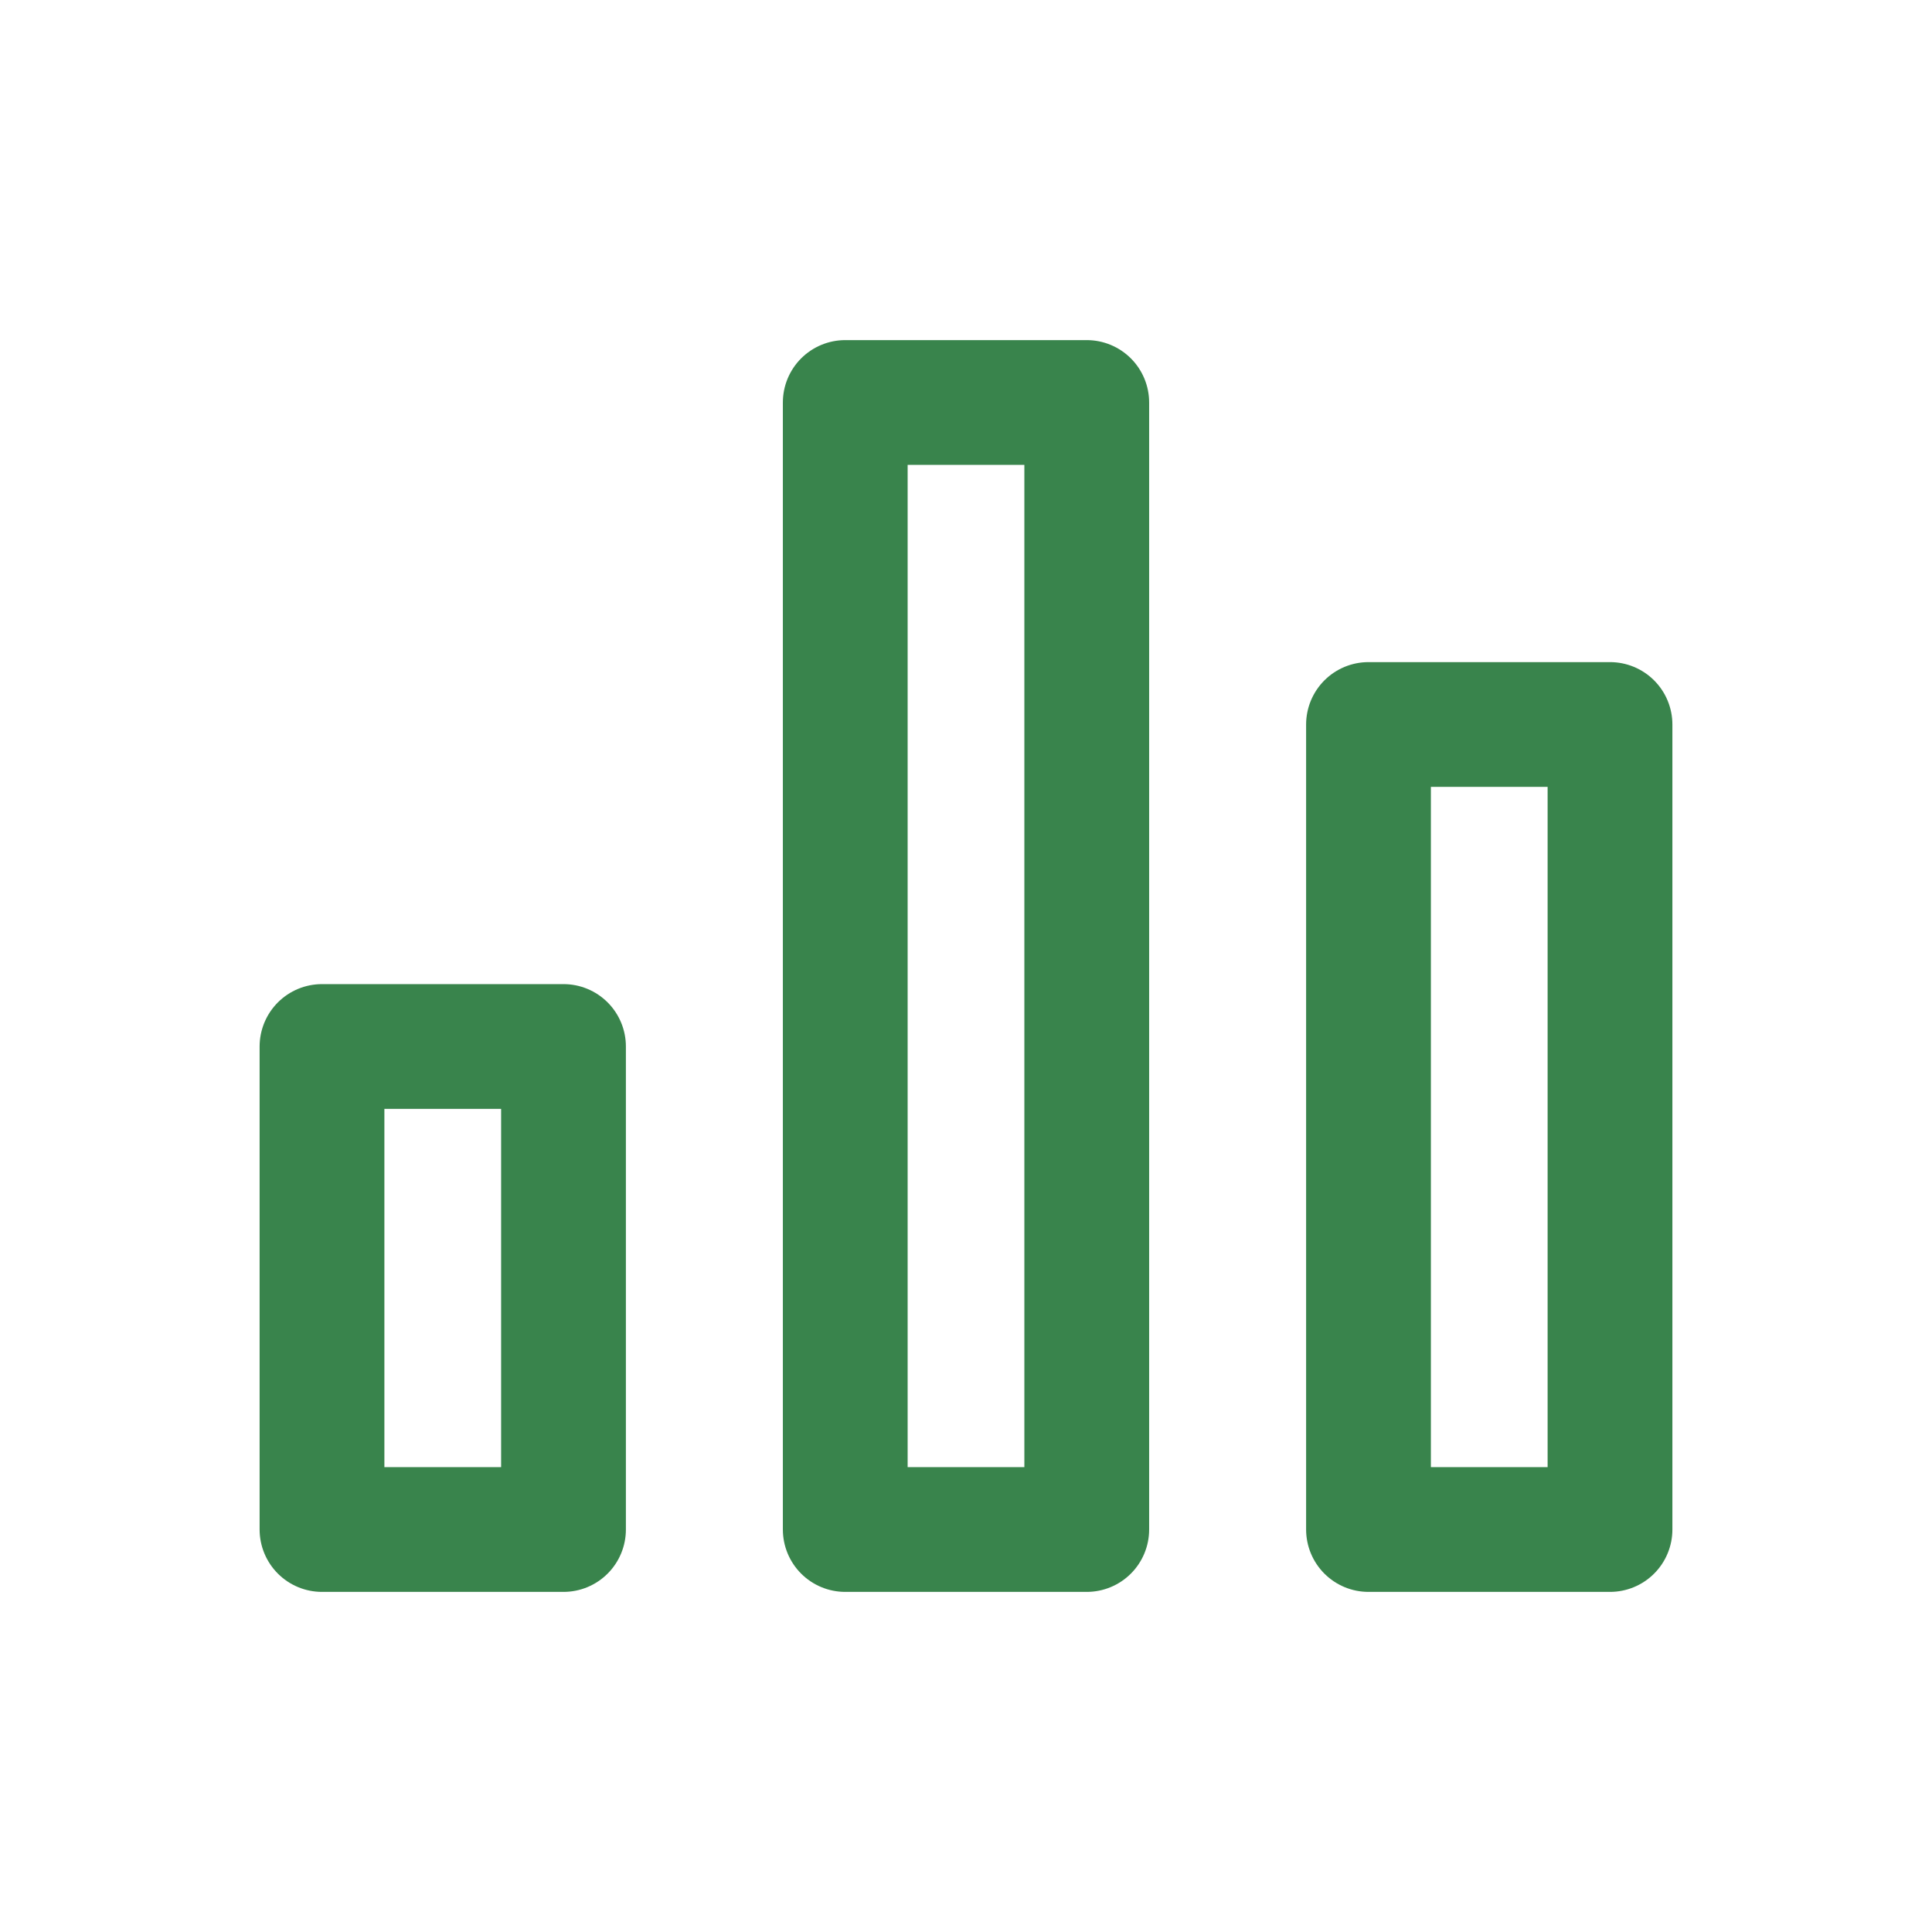
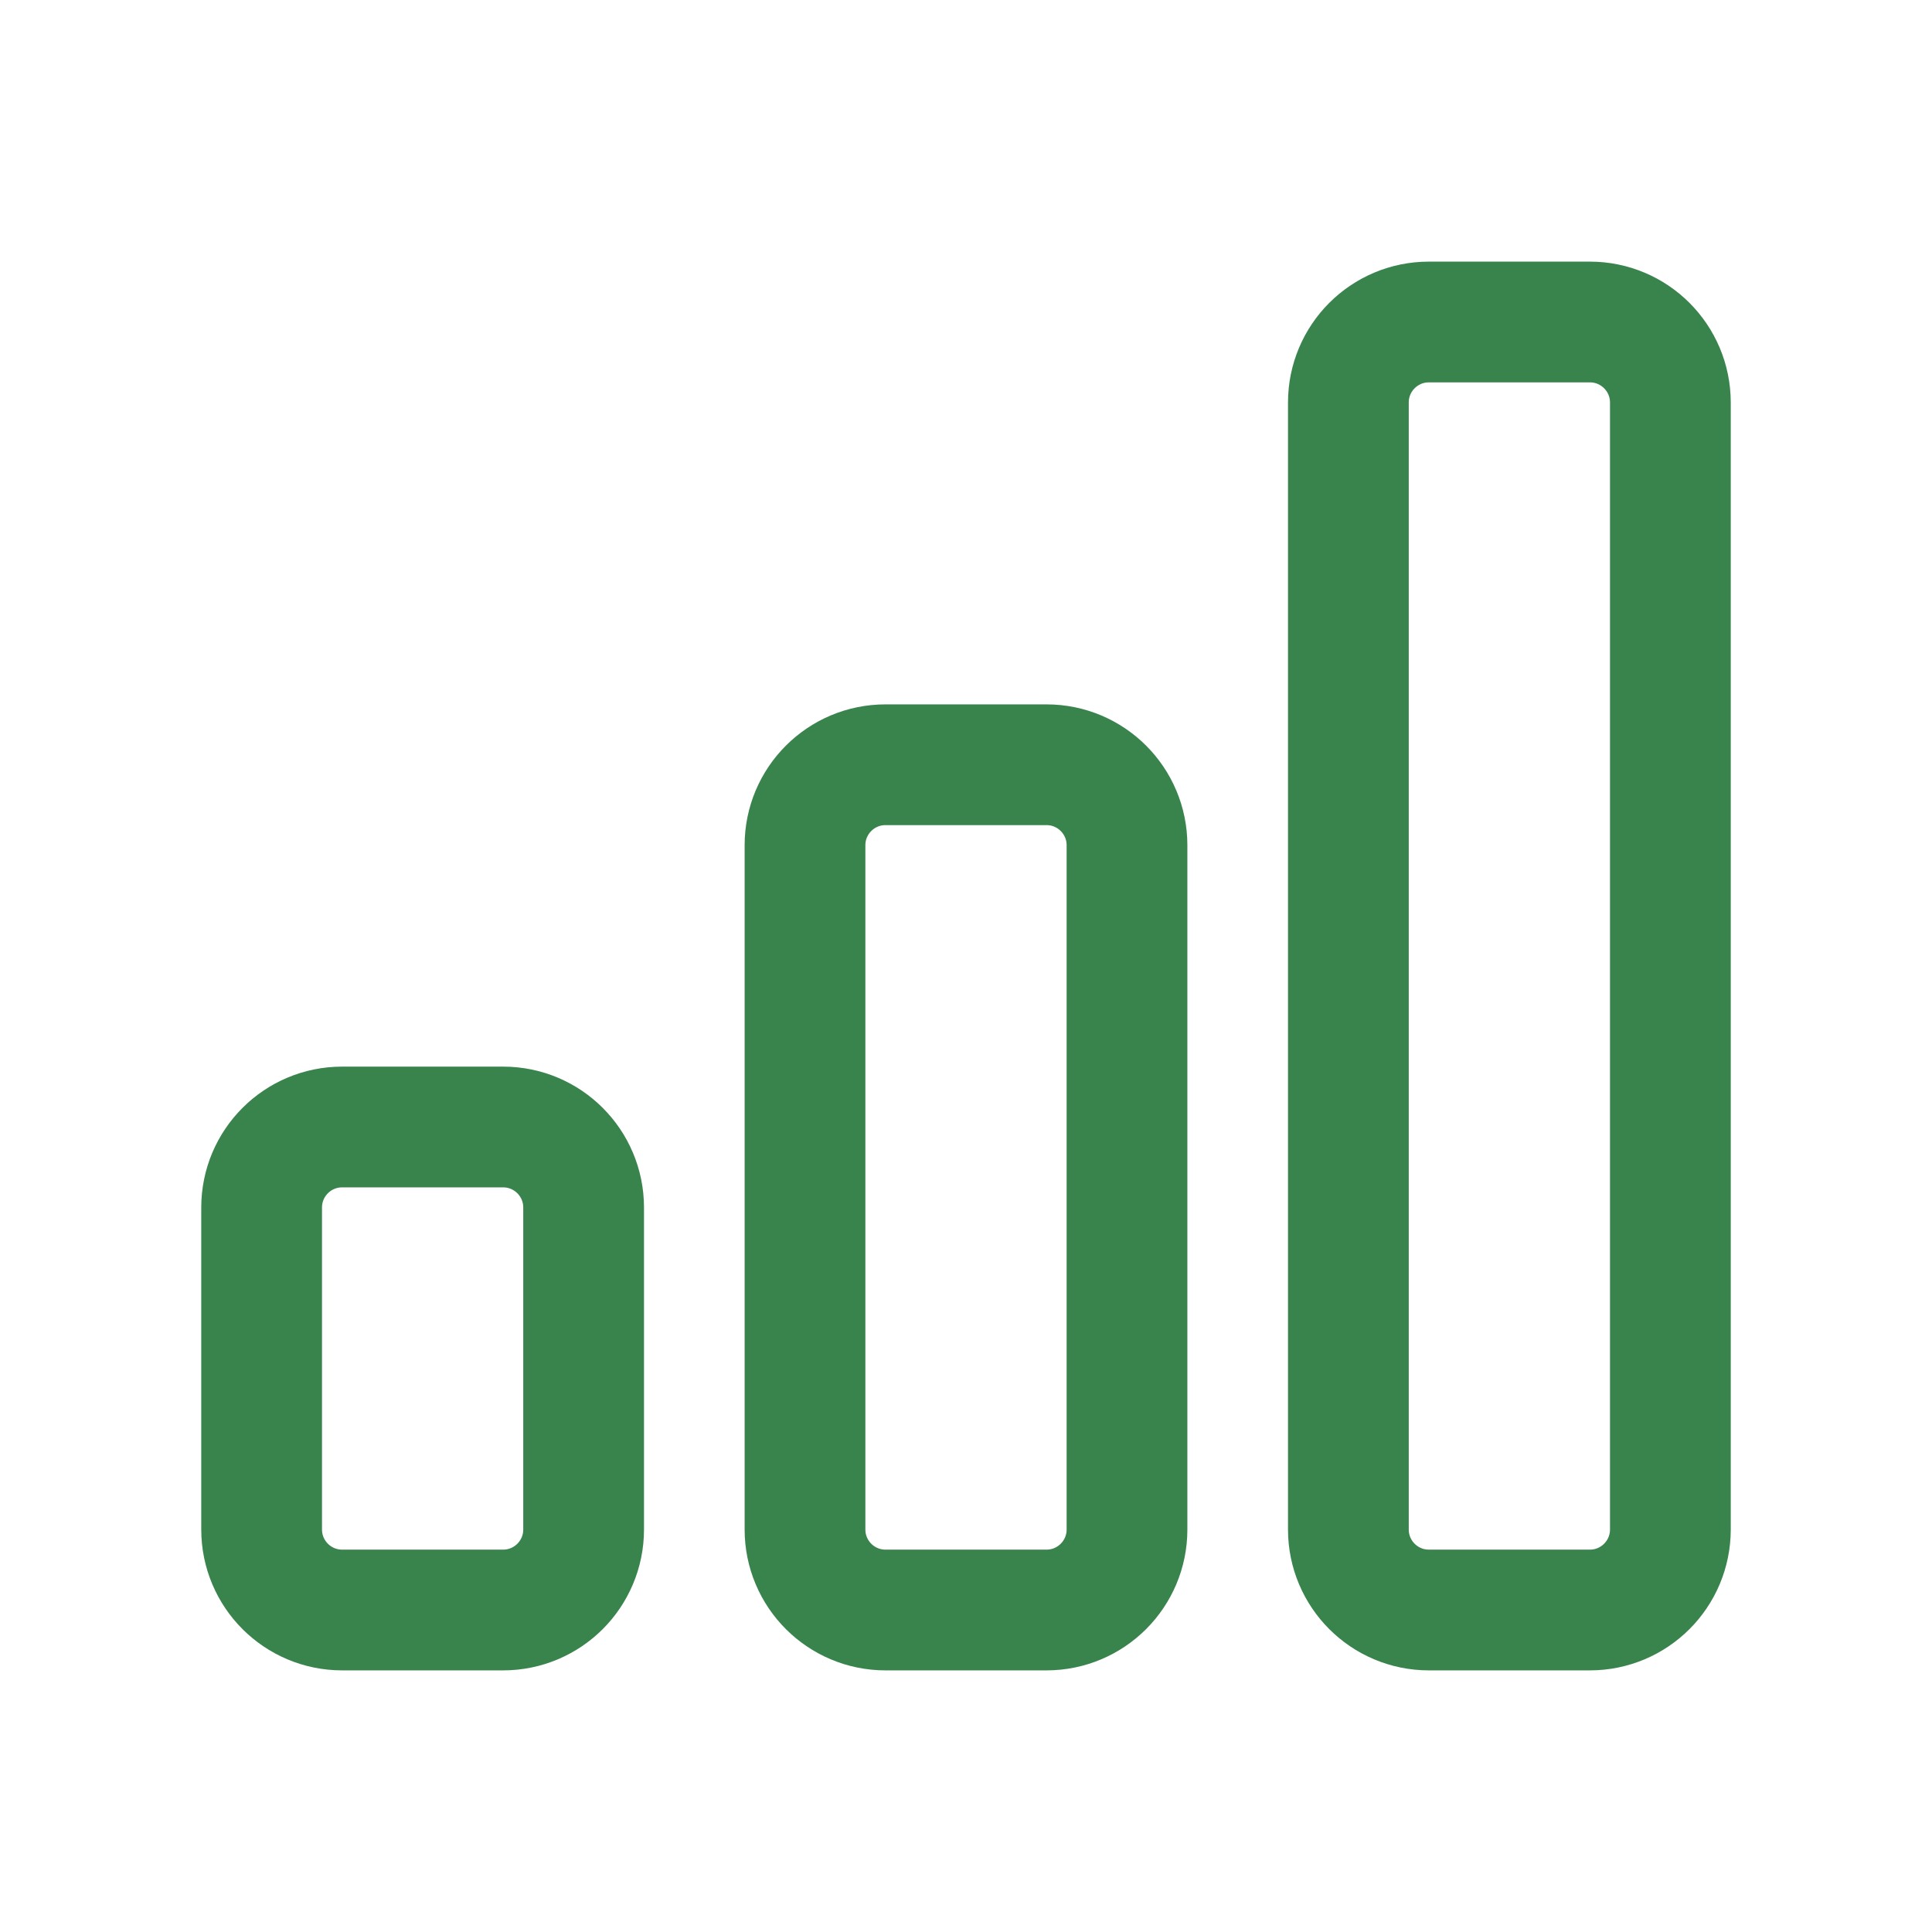
- <svg xmlns="http://www.w3.org/2000/svg" width="24" height="24" viewBox="0 0 24 24" fill="none" stroke="#39844C" stroke-width="1.55" stroke-linecap="round" stroke-linejoin="round" role="img" aria-labelledby="stats-title">
-   <path d="M4 19v-6h3v6zm6.5 0V5h3v14zm6.5 0V9h3v10z" />
+ <svg xmlns="http://www.w3.org/2000/svg" width="24" height="24" viewBox="0 0 24 24" role="img" aria-labelledby="title">
+   <g stroke="#39844C" stroke-width="1.5" stroke-linejoin="round">
+     <rect x="3.25" y="14" width="4" height="6" rx="1" fill="none" />
+     <rect x="10" y="9.5" width="4" height="10.5" rx="1" fill="none" />
+     <rect x="16.75" y="4" width="4" height="16" rx="1" fill="none" />
+   </g>
</svg>
